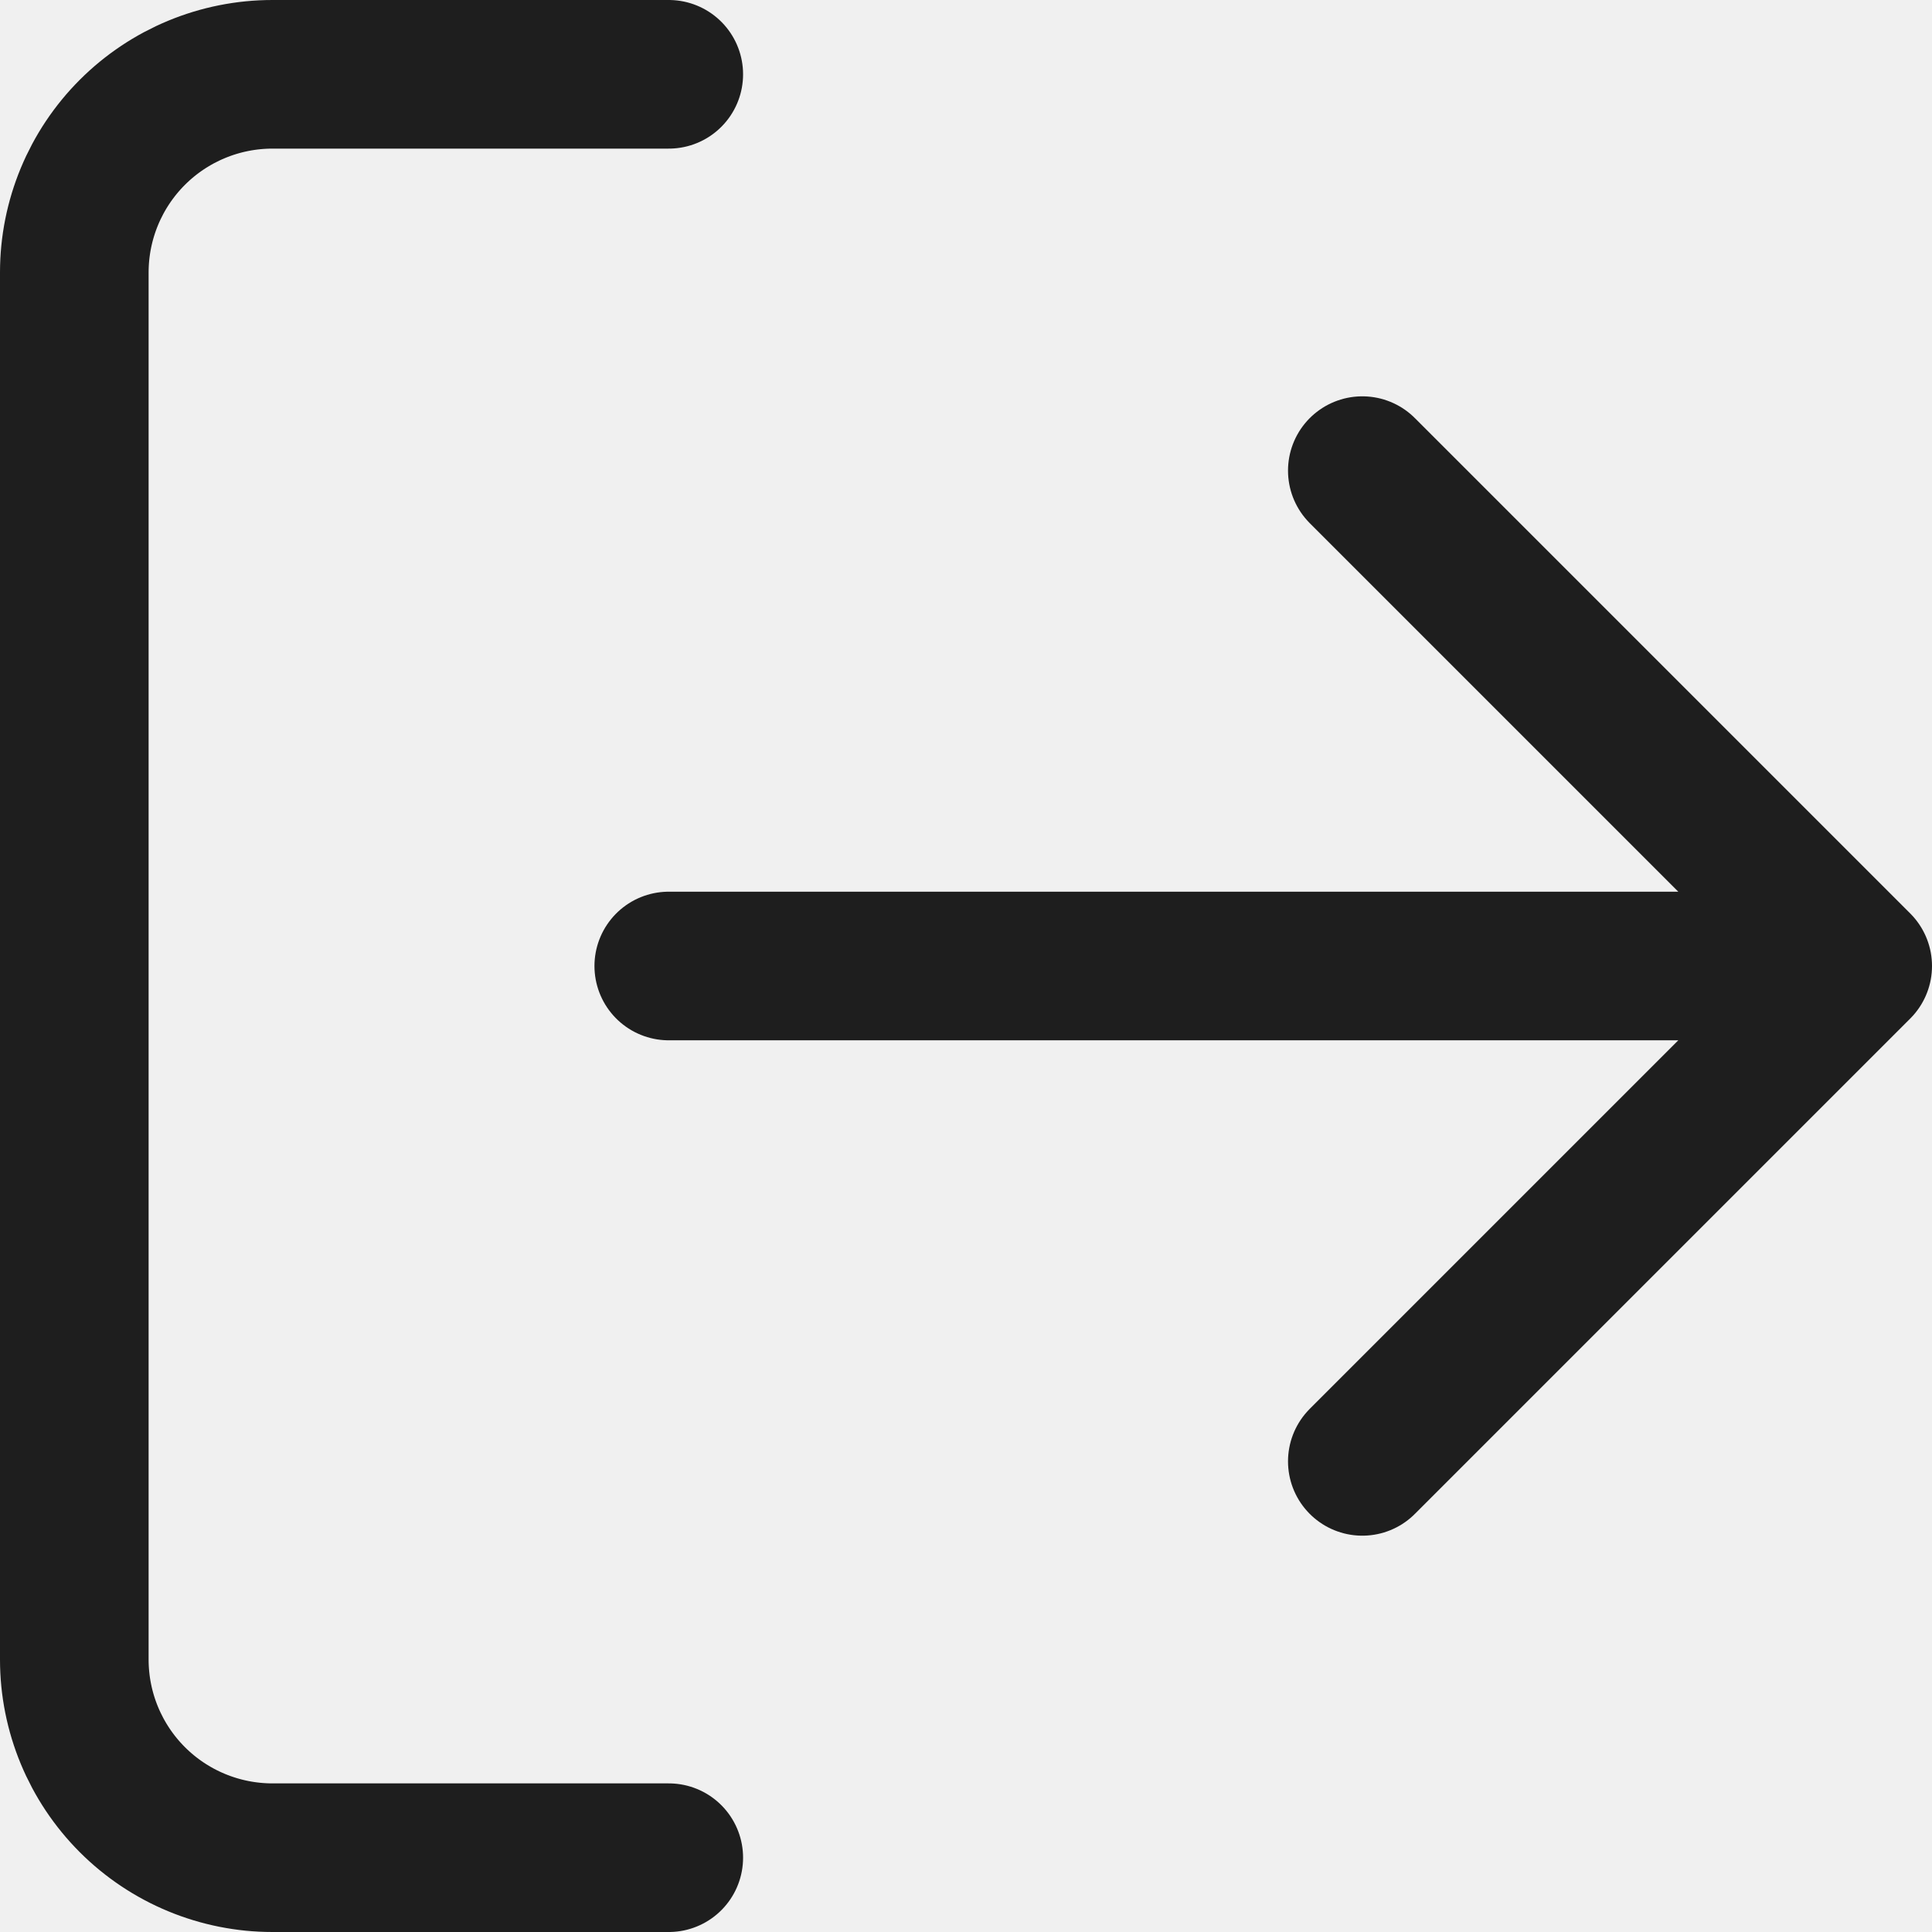
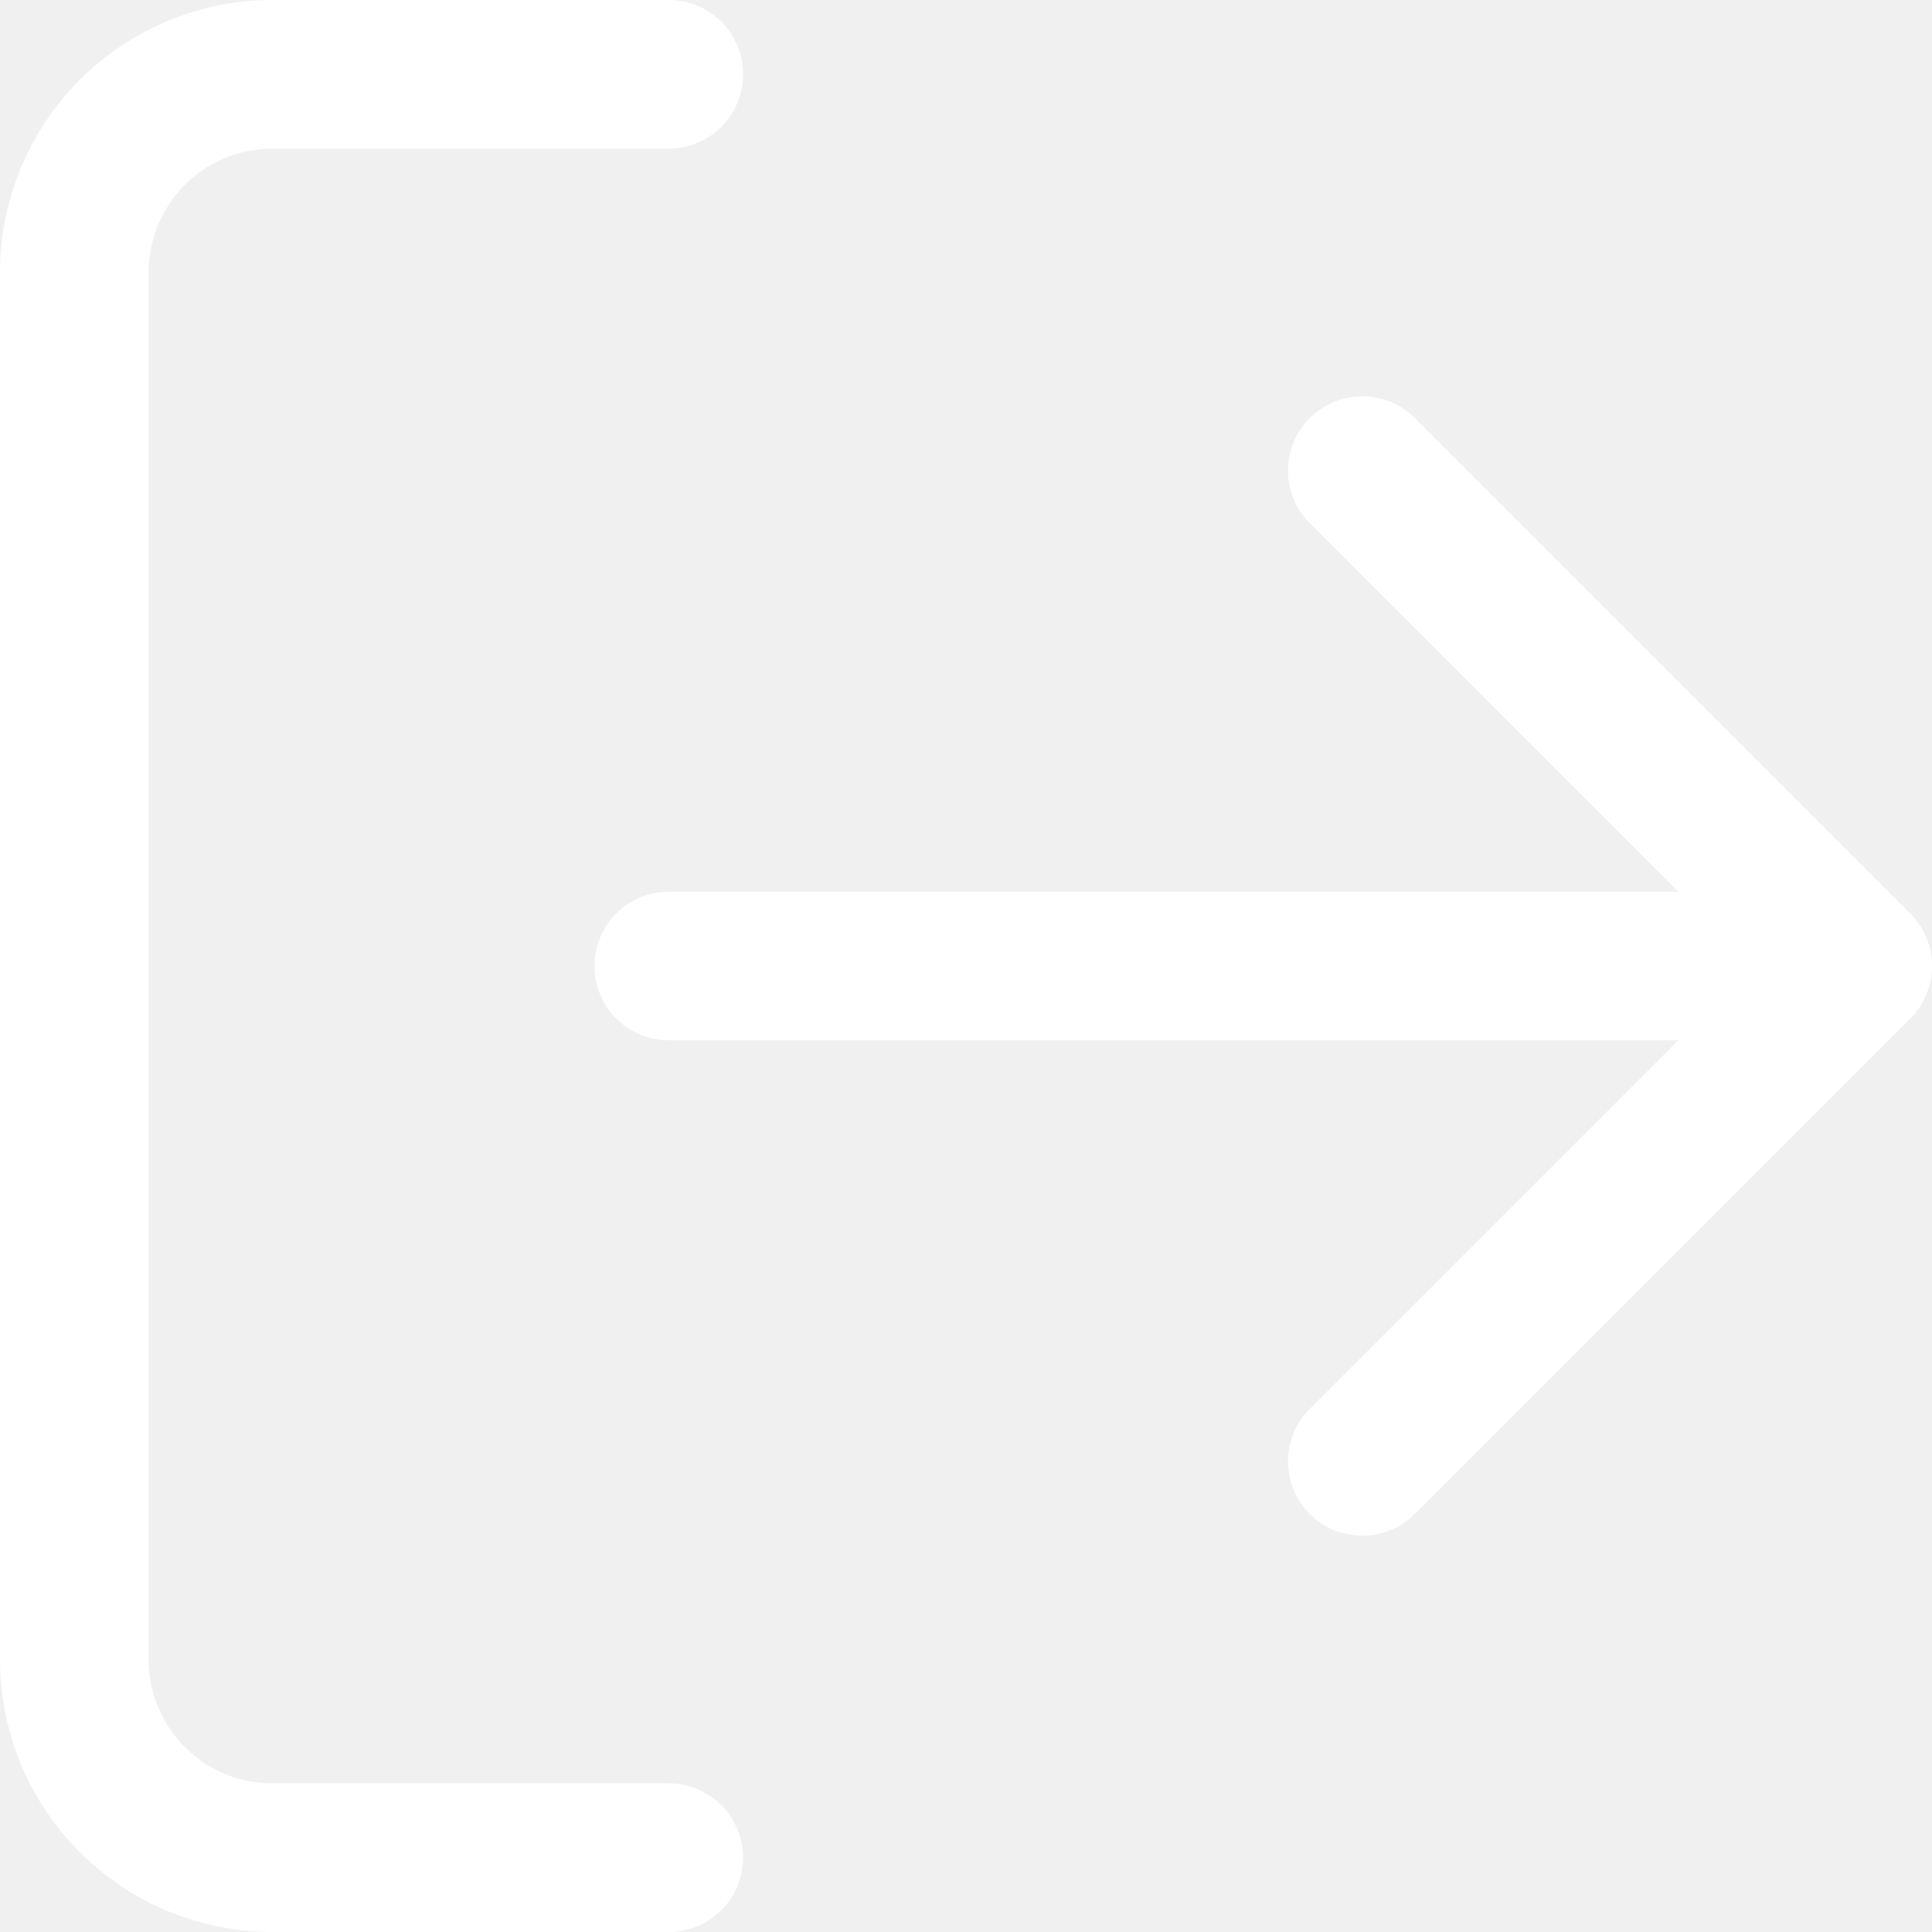
<svg xmlns="http://www.w3.org/2000/svg" width="52" height="52" viewBox="0 0 52 52" fill="none">
-   <path d="M18 50H7.333C5.919 50 4.562 49.438 3.562 48.438C2.562 47.438 2 46.081 2 44.667V7.333C2 5.919 2.562 4.562 3.562 3.562C4.562 2.562 5.919 2 7.333 2H18M36.667 39.333L50 26M50 26L36.667 12.667M50 26H18" stroke="#1E1E1E" stroke-width="4" stroke-linecap="round" stroke-linejoin="round" />
+   <path d="M18 50H7.333C5.919 50 4.562 49.438 3.562 48.438C2.562 47.438 2 46.081 2 44.667V7.333C2 5.919 2.562 4.562 3.562 3.562C4.562 2.562 5.919 2 7.333 2H18M36.667 39.333L50 26M50 26L36.667 12.667M50 26H18" stroke="#FFF" stroke-width="4" stroke-linecap="round" stroke-linejoin="round" />
</svg>
